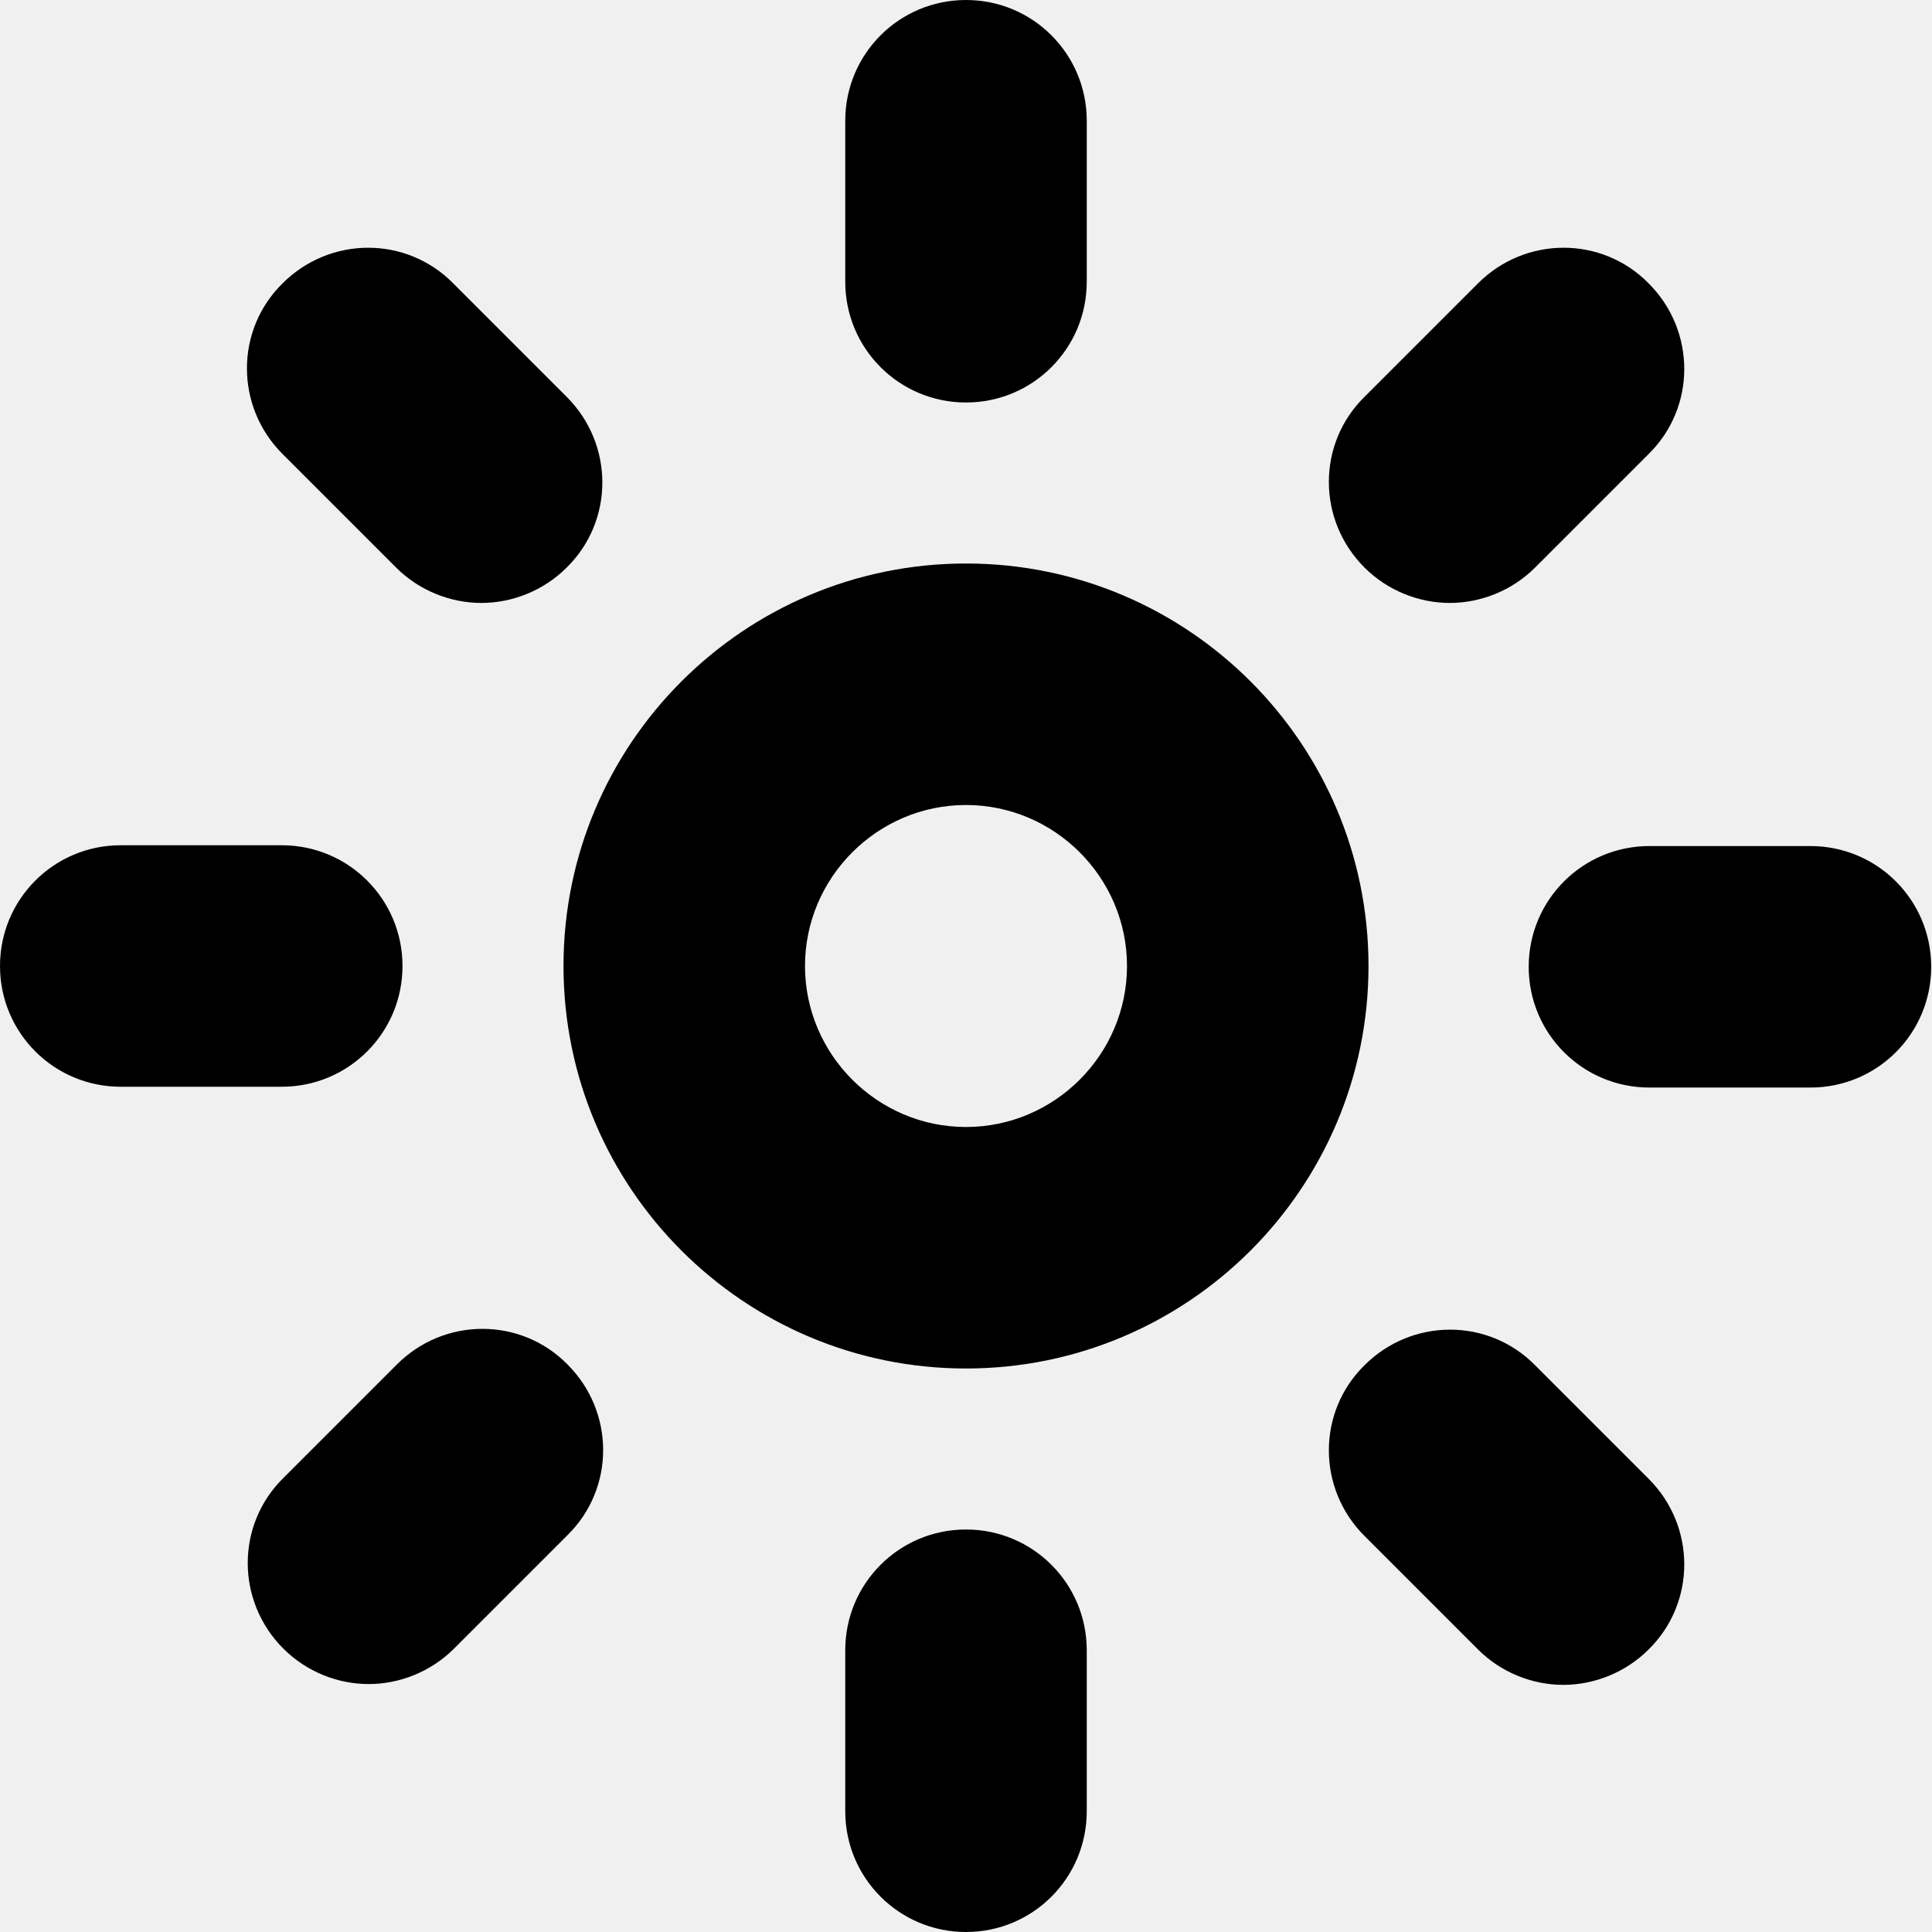
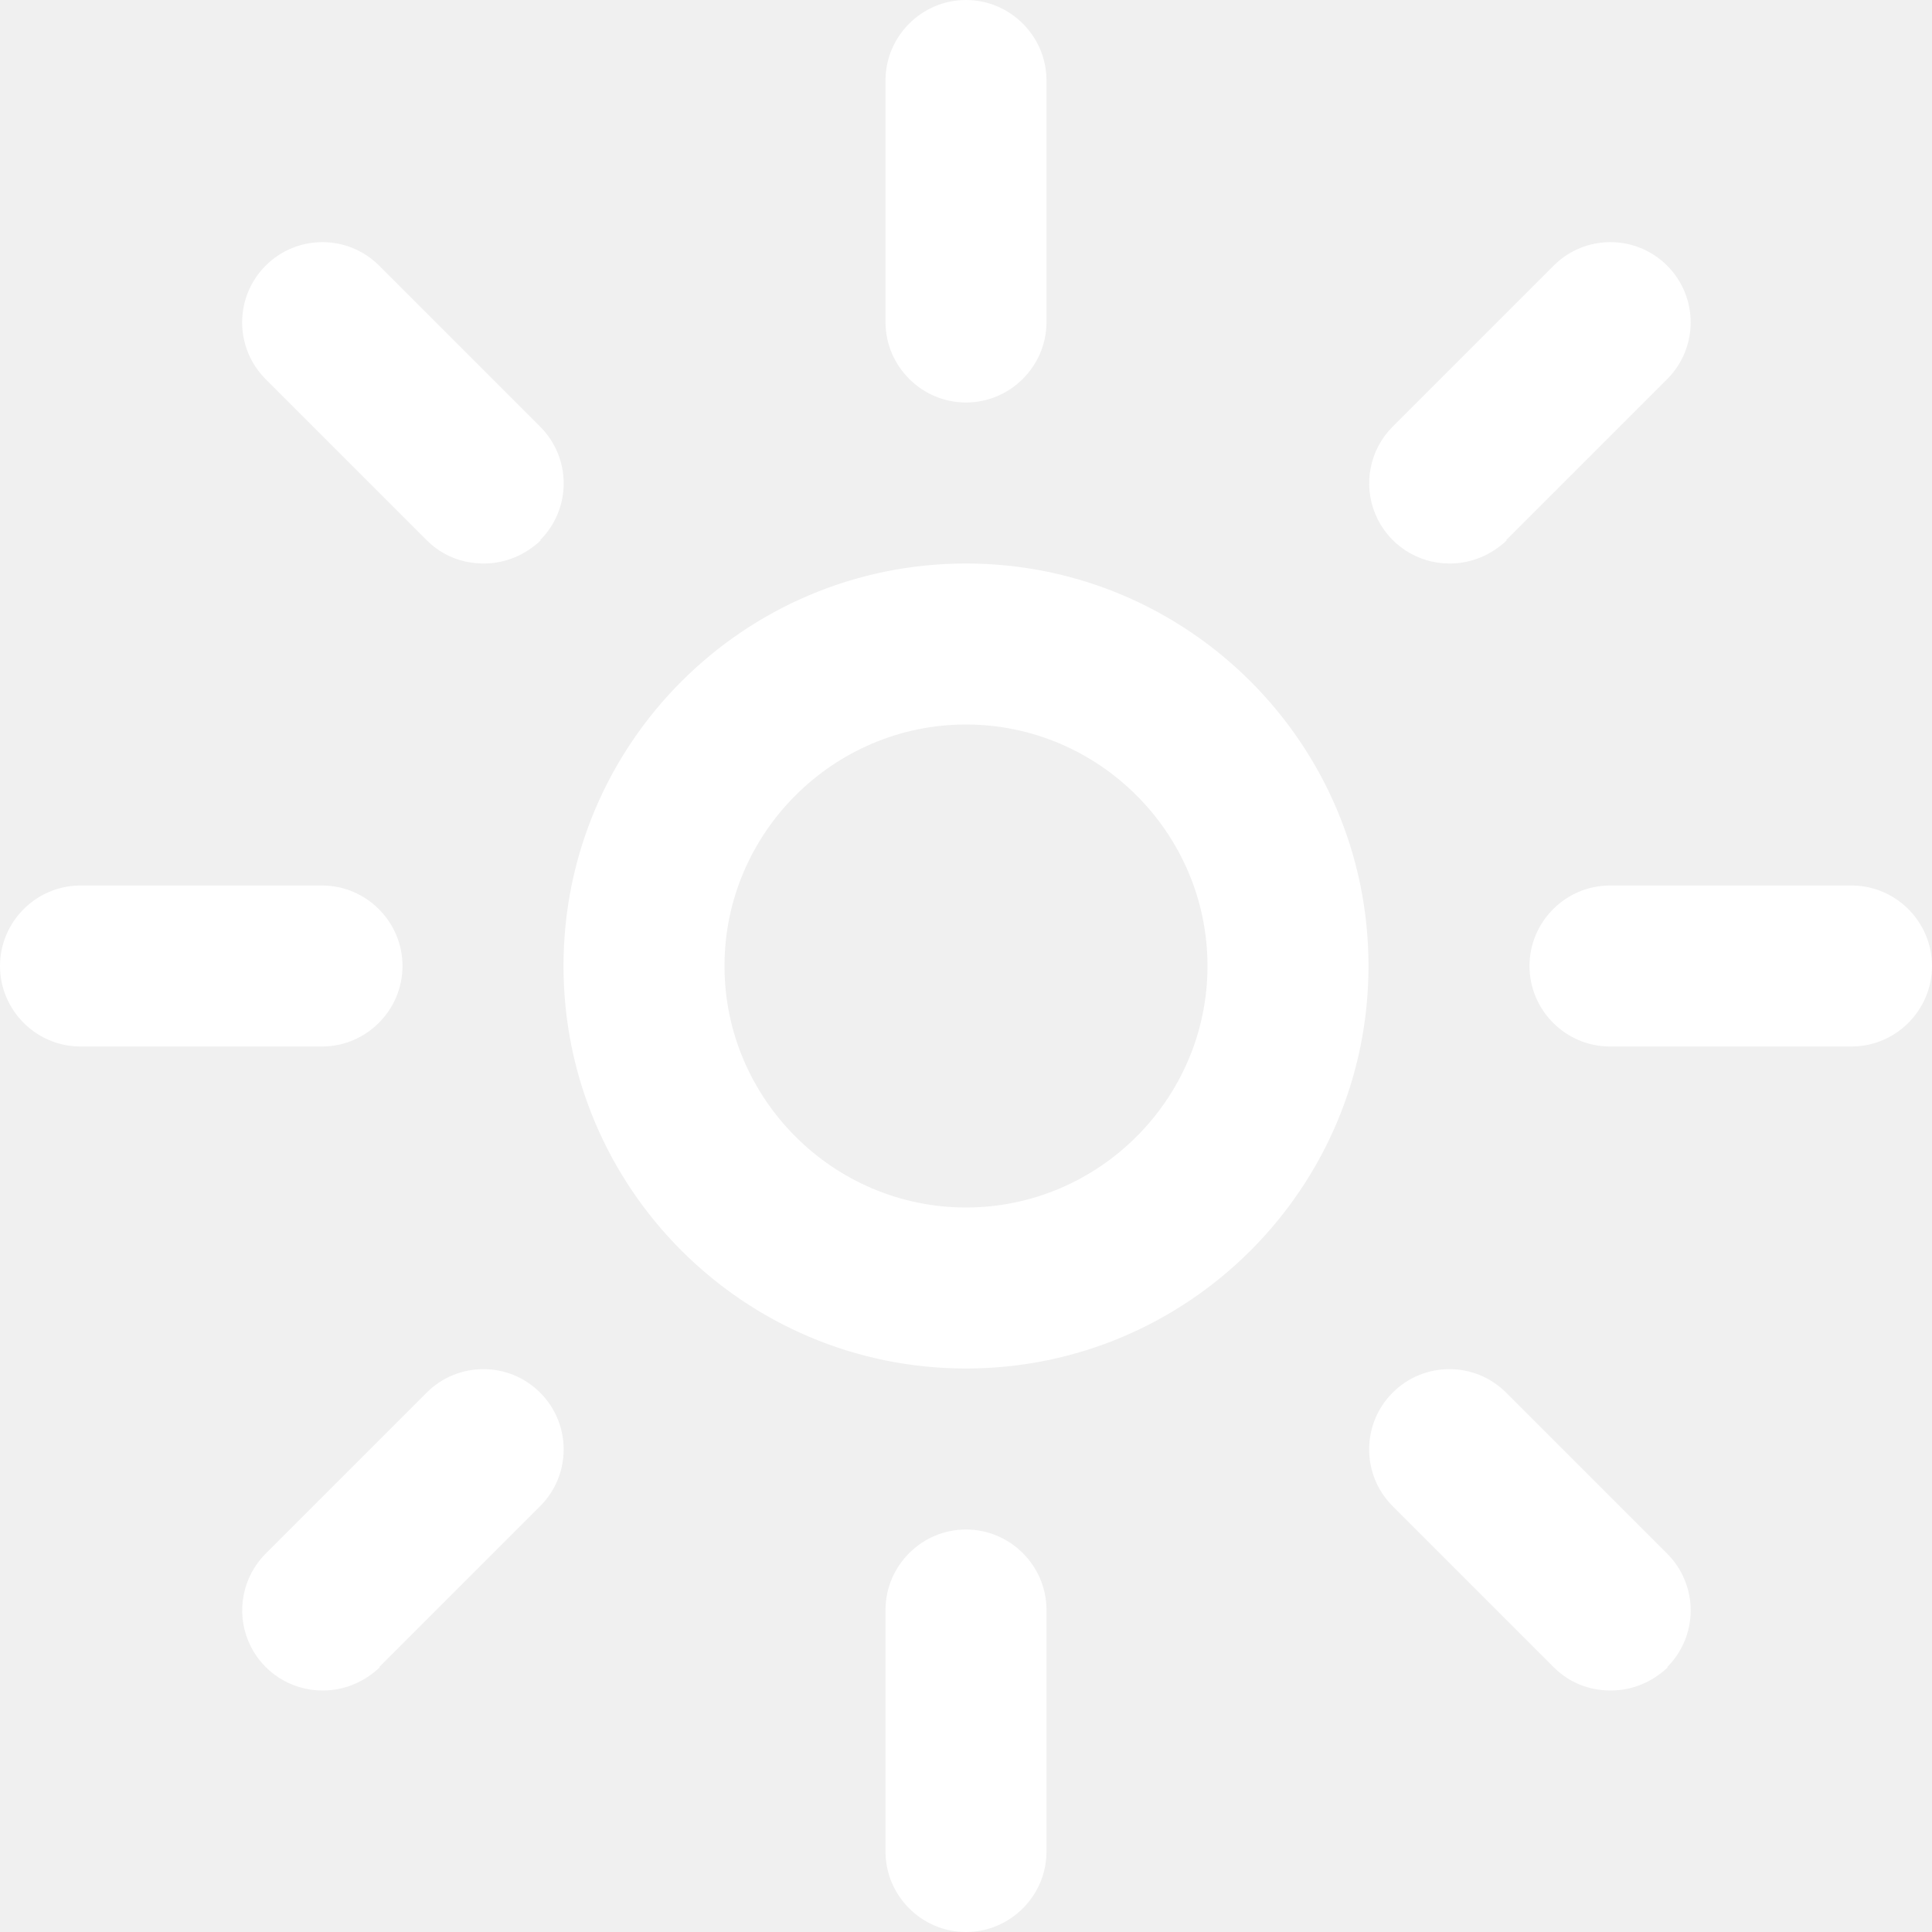
- <svg xmlns="http://www.w3.org/2000/svg" id="Layer_1" data-name="Layer 1" viewBox="0 0 24 24" width="512" height="512">
-   <path d="M12,7c-2.76,0-5,2.24-5,5s2.24,5,5,5,5-2.24,5-5-2.24-5-5-5Zm0,7c-1.1,0-2-.9-2-2s.9-2,2-2,2,.9,2,2-.9,2-2,2Zm4.95-6.95c-.59-.59-.59-1.54,0-2.12l1.41-1.41c.59-.59,1.54-.59,2.12,0,.59,.59,.59,1.54,0,2.12l-1.41,1.41c-.29,.29-.68,.44-1.06,.44s-.77-.15-1.06-.44ZM7.05,16.95c.59,.59,.59,1.54,0,2.12l-1.41,1.41c-.29,.29-.68,.44-1.06,.44s-.77-.15-1.06-.44c-.59-.59-.59-1.54,0-2.12l1.41-1.41c.59-.59,1.54-.59,2.12,0ZM3.51,5.64c-.59-.59-.59-1.54,0-2.12,.59-.59,1.54-.59,2.12,0l1.41,1.41c.59,.59,.59,1.54,0,2.12-.29,.29-.68,.44-1.06,.44s-.77-.15-1.06-.44l-1.41-1.41Zm16.97,12.73c.59,.59,.59,1.54,0,2.12-.29,.29-.68,.44-1.06,.44s-.77-.15-1.06-.44l-1.41-1.41c-.59-.59-.59-1.54,0-2.12,.59-.59,1.54-.59,2.12,0l1.41,1.41Zm3.51-6.36c0,.83-.67,1.5-1.5,1.5h-2c-.83,0-1.5-.67-1.5-1.5s.67-1.5,1.5-1.5h2c.83,0,1.5,.67,1.5,1.5ZM3.5,13.5H1.5c-.83,0-1.5-.67-1.5-1.5s.67-1.5,1.5-1.5H3.5c.83,0,1.5,.67,1.5,1.5s-.67,1.5-1.5,1.5ZM10.5,3.5V1.5c0-.83,.67-1.5,1.5-1.5s1.5,.67,1.5,1.5V3.5c0,.83-.67,1.5-1.5,1.5s-1.5-.67-1.5-1.5Zm3,17v2c0,.83-.67,1.5-1.5,1.5s-1.5-.67-1.5-1.5v-2c0-.83,.67-1.5,1.5-1.5s1.5,.67,1.5,1.5Z" />
+ <svg xmlns="http://www.w3.org/2000/svg" version="1.1" width="512" height="512" x="0" y="0" viewBox="0 0 24 24" style="enable-background:new 0 0 512 512" xml:space="preserve" class="">
+   <g>
+     <path d="M12 17c-2.76 0-5-2.24-5-5s2.24-5 5-5 5 2.24 5 5-2.24 5-5 5Zm0-8c-1.65 0-3 1.35-3 3s1.35 3 3 3 3-1.35 3-3-1.35-3-3-3Zm1-5V1c0-.55-.45-1-1-1s-1 .45-1 1v3c0 .55.45 1 1 1s1-.45 1-1Zm0 19v-3c0-.55-.45-1-1-1s-1 .45-1 1v3c0 .55.45 1 1 1s1-.45 1-1ZM5 12c0-.55-.45-1-1-1H1c-.55 0-1 .45-1 1s.45 1 1 1h3c.55 0 1-.45 1-1Zm19 0c0-.55-.45-1-1-1h-3c-.55 0-1 .45-1 1s.45 1 1 1h3c.55 0 1-.45 1-1ZM6.71 6.71a.996.996 0 0 0 0-1.41l-2-2A.996.996 0 1 0 3.3 4.71l2 2c.2.2.45.29.71.29s.51-.1.71-.29Zm14 14a.996.996 0 0 0 0-1.41l-2-2a.996.996 0 1 0-1.41 1.41l2 2c.2.2.45.29.71.29s.51-.1.71-.29Zm-16 0 2-2A.996.996 0 1 0 5.3 17.3l-2 2a.996.996 0 0 0 .71 1.7c.26 0 .51-.1.71-.29Zm14-14 2-2A.996.996 0 1 0 19.3 3.3l-2 2a.996.996 0 0 0 .71 1.7c.26 0 .51-.1.71-.29Z" fill="#ffffff" opacity="1" data-original="#000000" class="" />
+   </g>
</svg>
